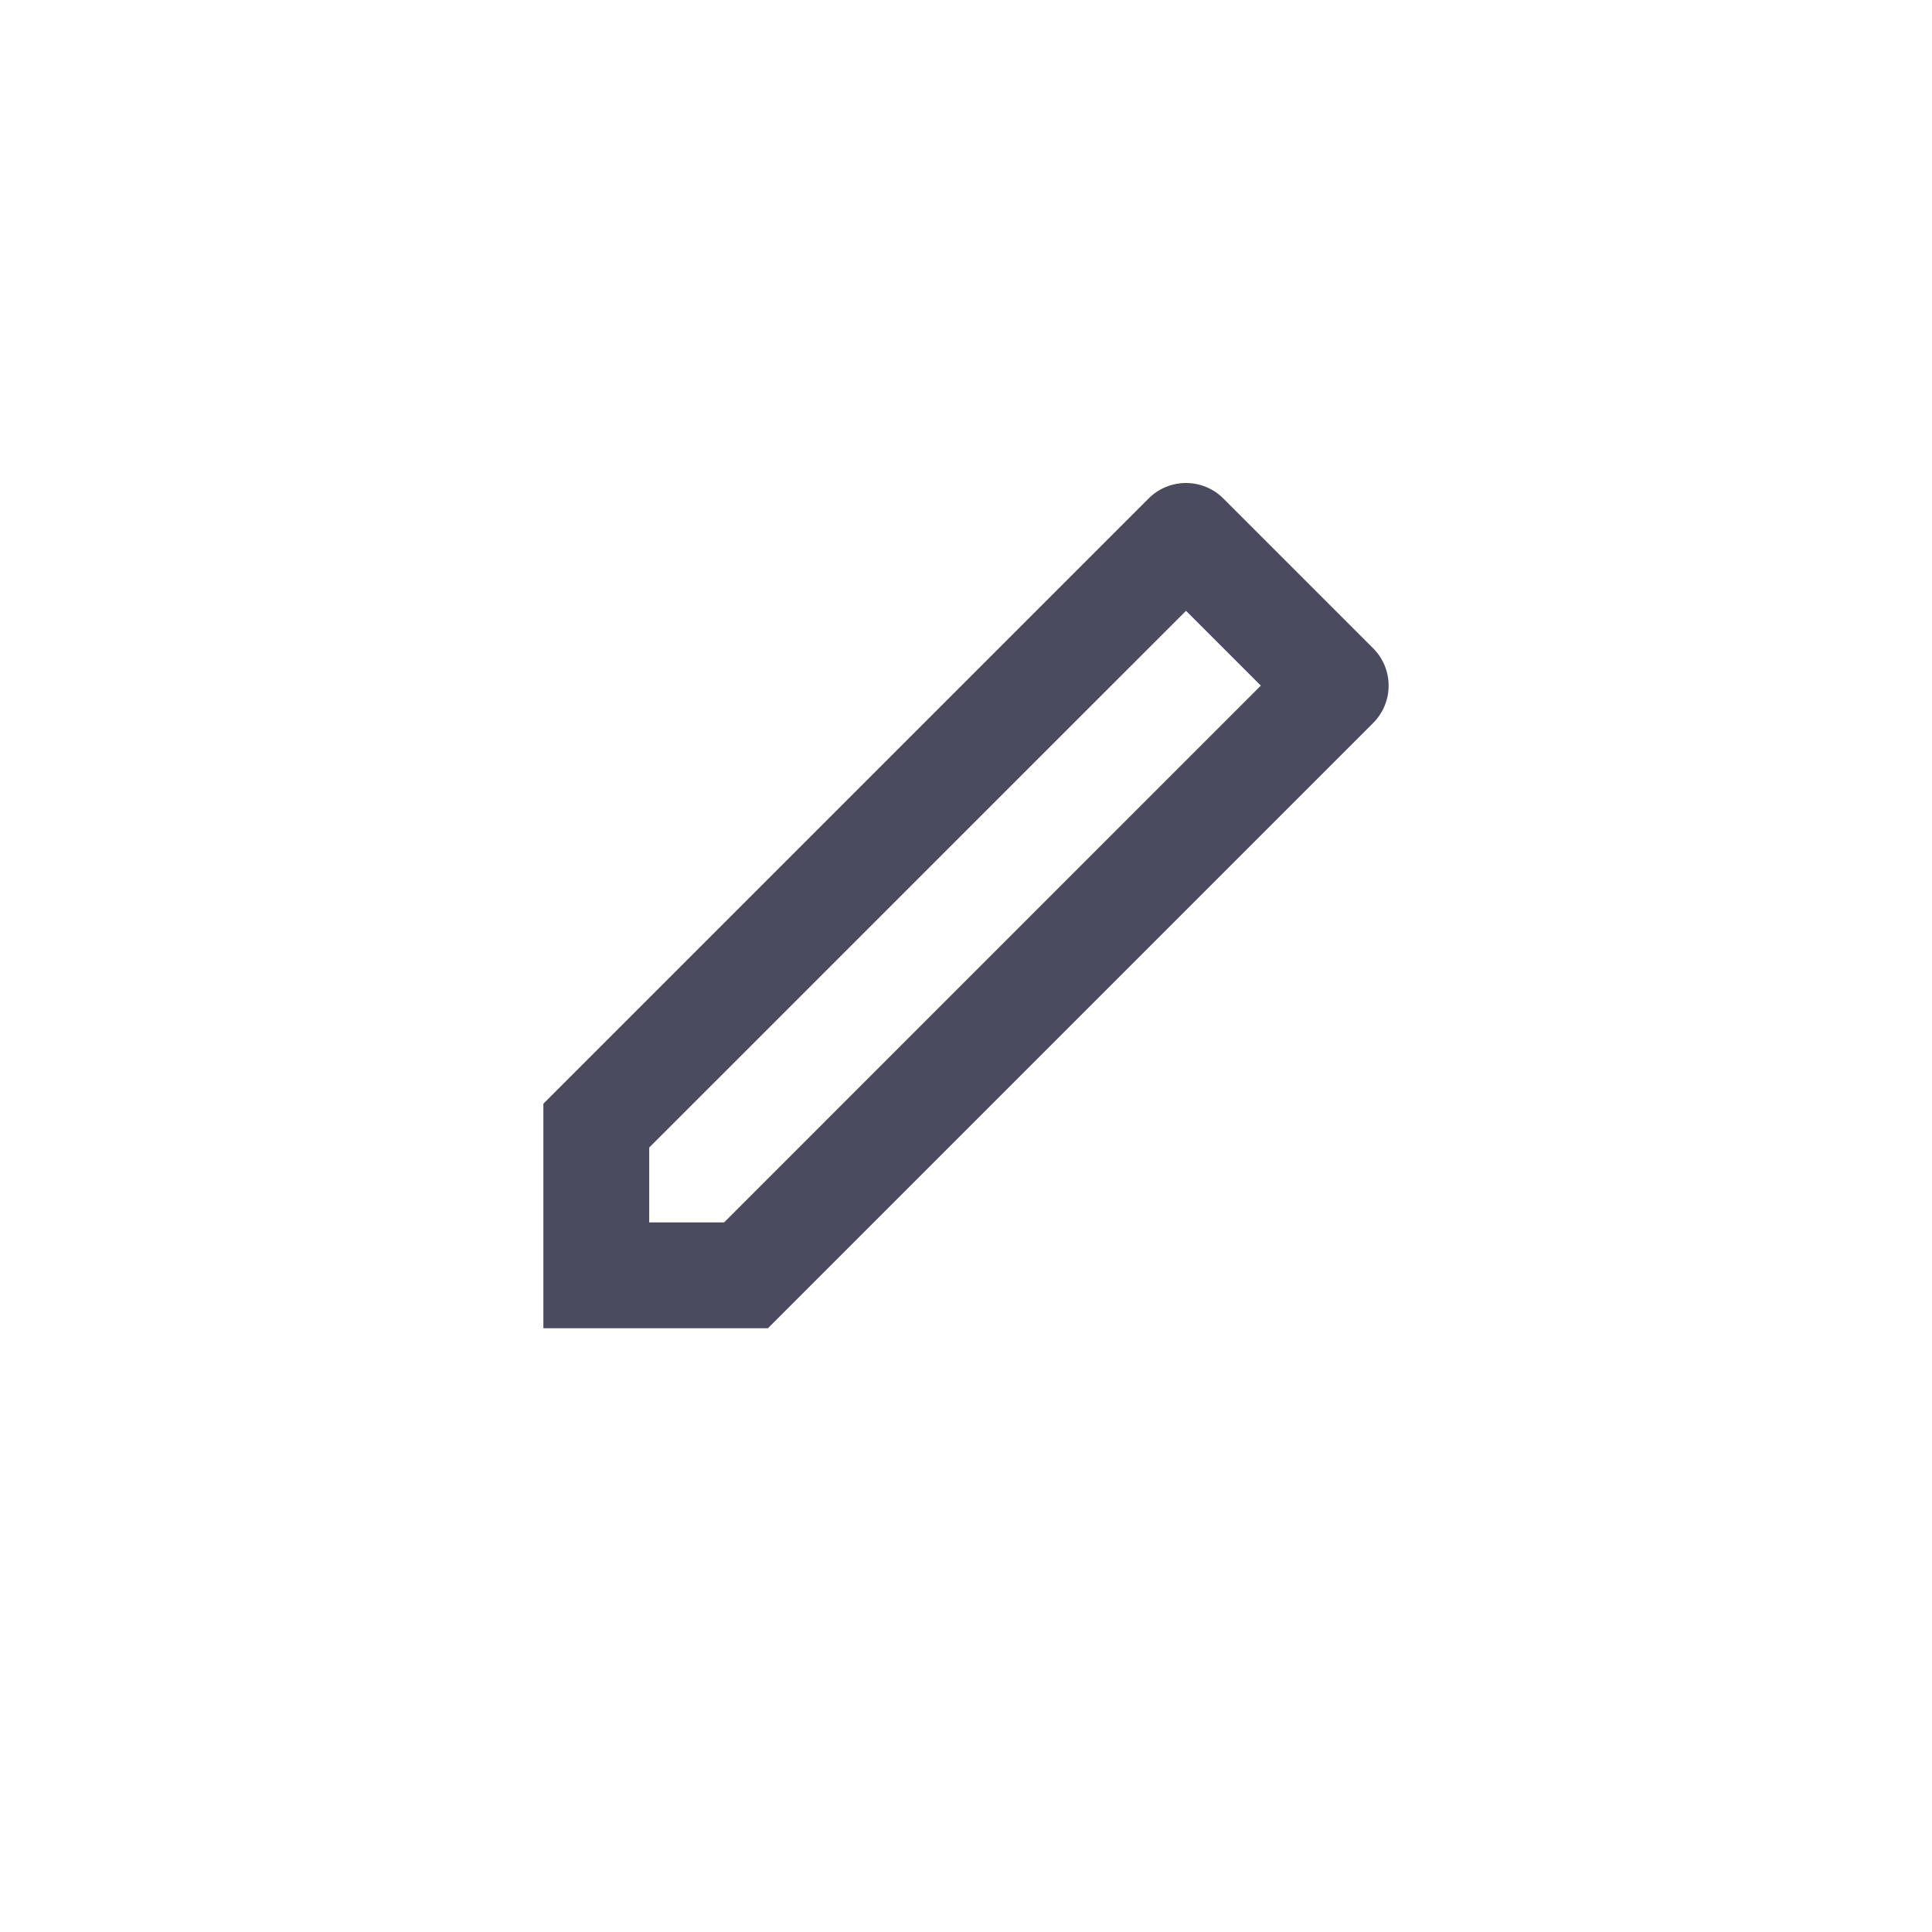
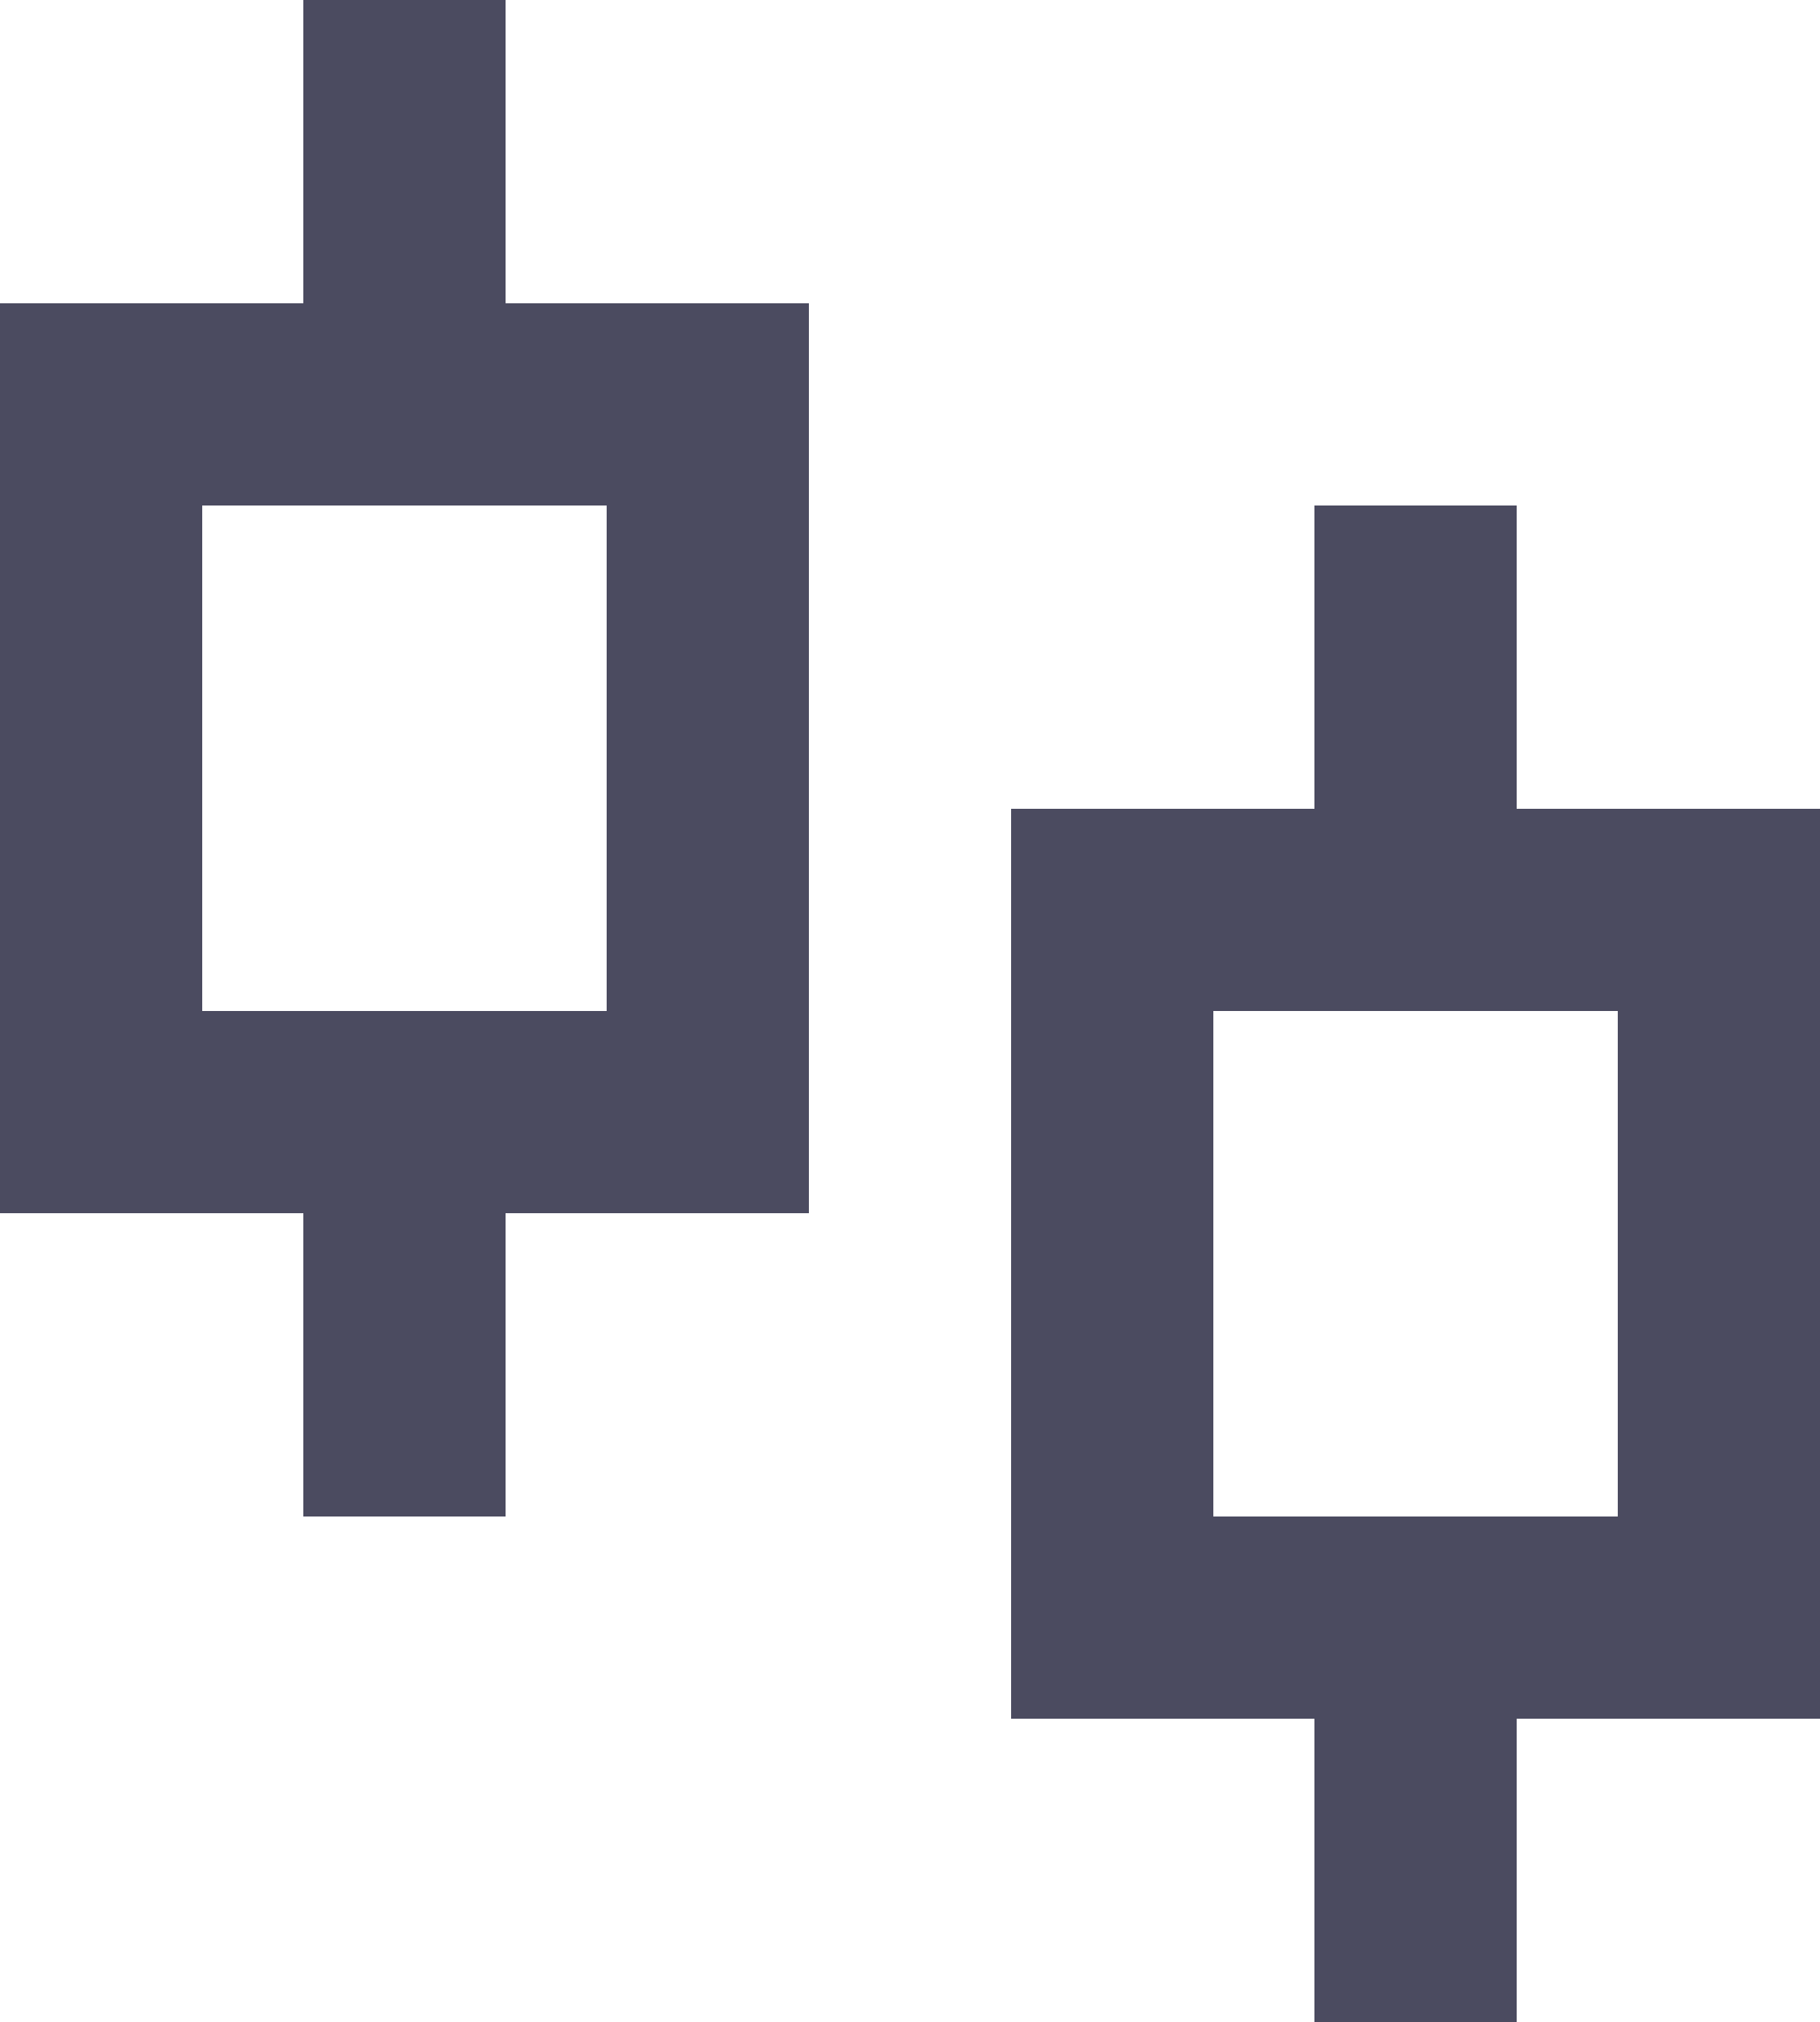
- <svg xmlns="http://www.w3.org/2000/svg" width="32" height="32" viewBox="0 0 32 32" fill="none">
-   <path d="M11.993 20.247L20.883 11.356L19.644 10.117L10.753 19.007V20.247H11.993ZM12.719 22H9V18.281L19.024 8.257C19.188 8.092 19.411 8 19.644 8C19.876 8 20.099 8.092 20.263 8.257L22.743 10.737C22.908 10.901 23 11.124 23 11.356C23 11.589 22.908 11.812 22.743 11.976L12.719 22Z" fill="#4B4B60" />
+ <svg xmlns="http://www.w3.org/2000/svg" width="18" height="20" viewBox="0 0 18 20" fill="none">
+   <path d="M5 3H8V12H5V15H3V12H0V3H3V0H5V3ZM2 5V10H6V5H2ZM15 8H18V17H15V20H13V17H10V8H13V5H15V8ZM12 10V15H16V10H12Z" fill="#4B4B60" />
</svg>
